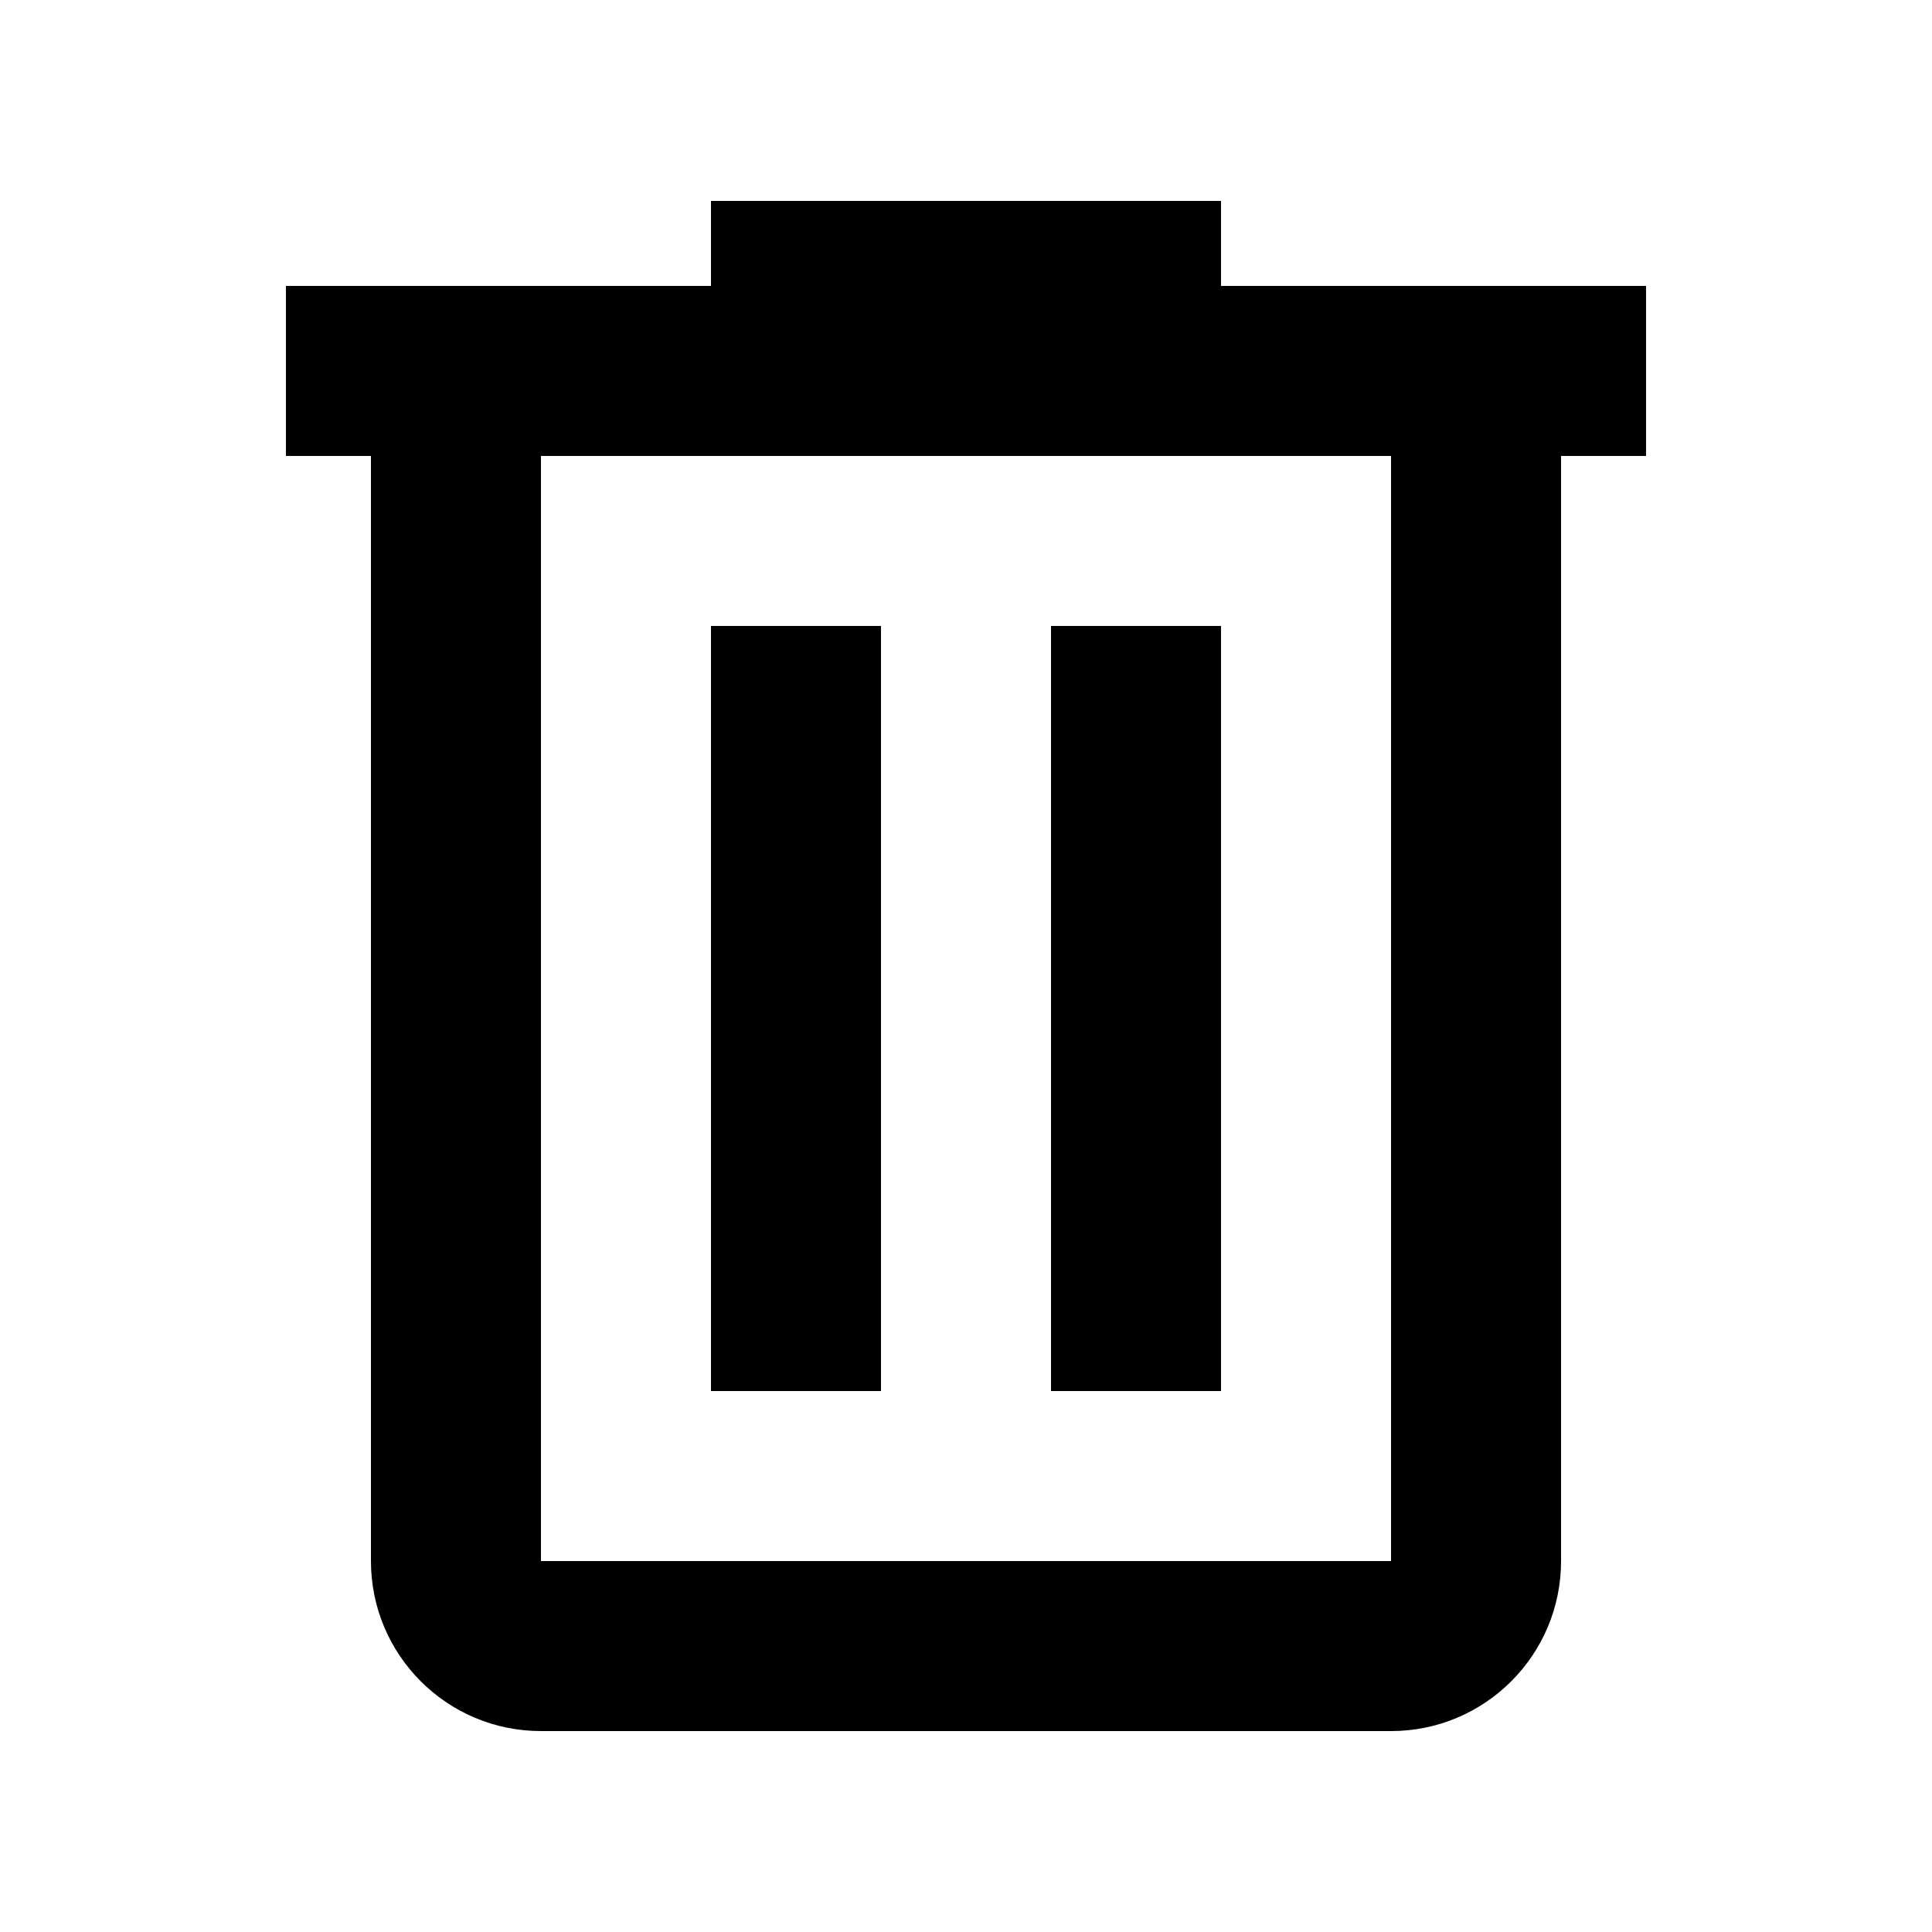
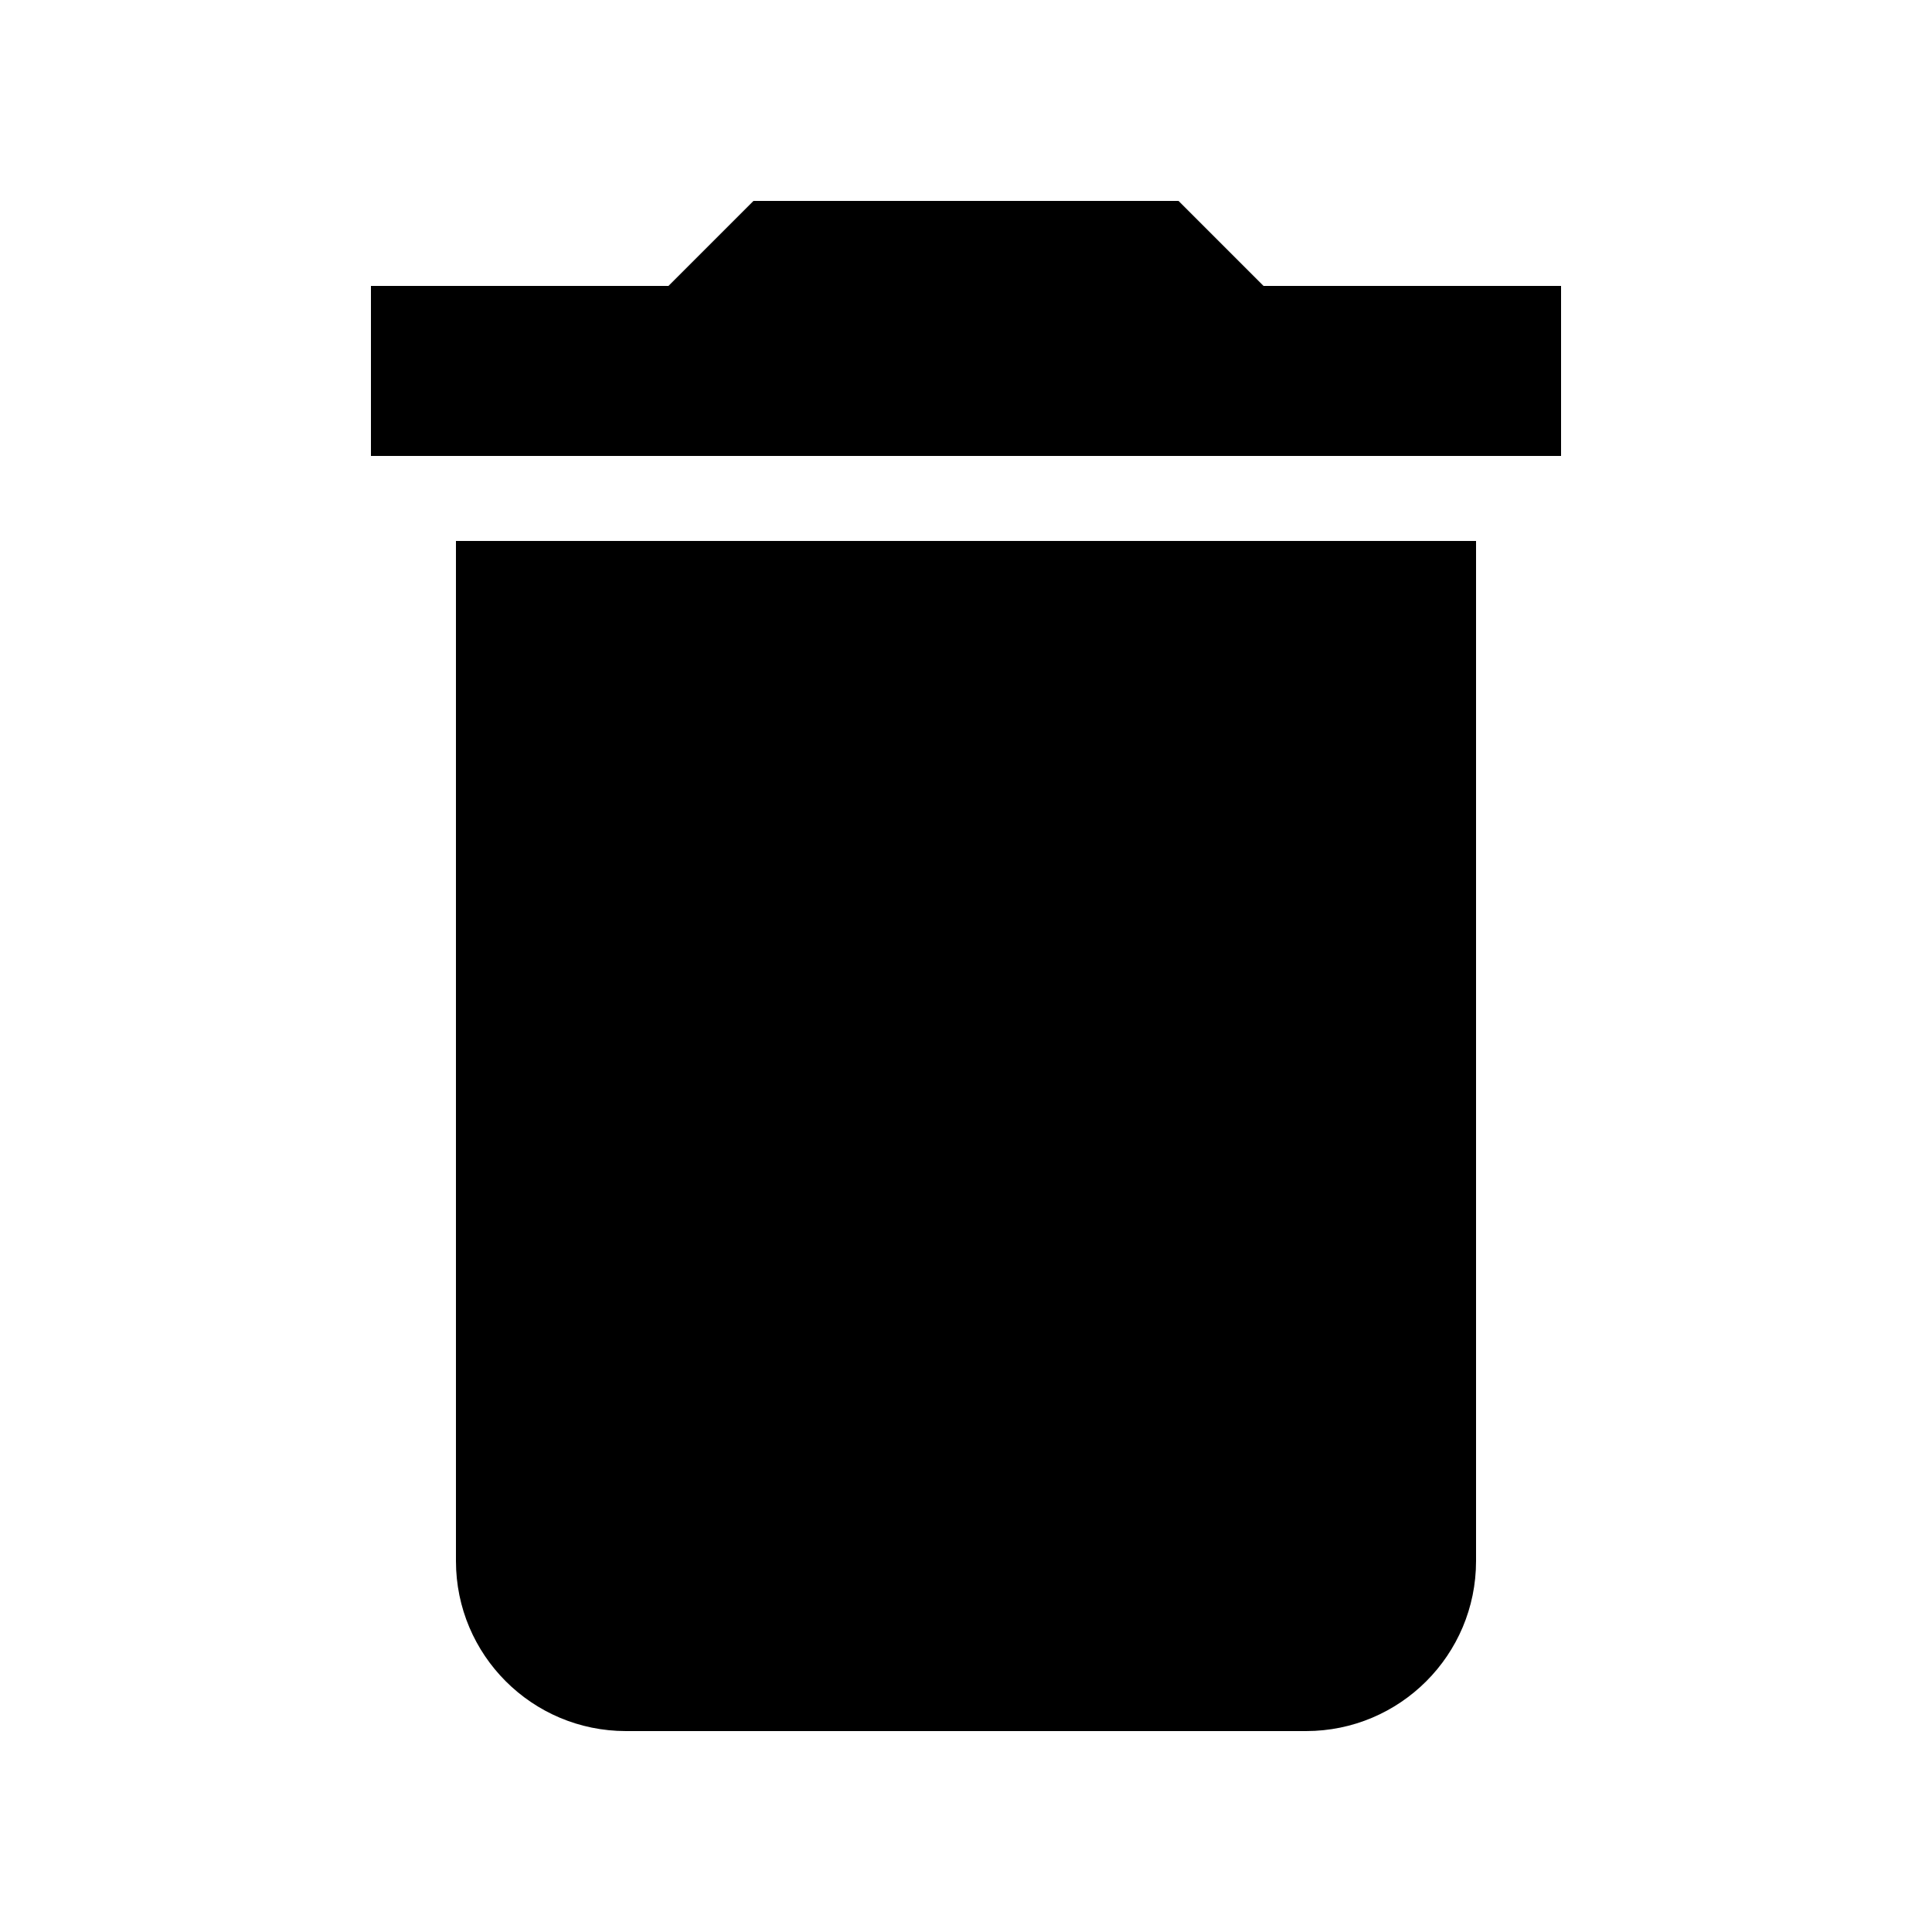
<svg xmlns="http://www.w3.org/2000/svg" width="1e3" height="1e3" version="1.1" viewBox="0 0 1e3 1e3">
-   <path d="m368 104v44h-220v88h44v572a88 88 0 0 0 88 88h440a88 88 0 0 0 88-88v-572h44v-88h-220v-44h-264m-88 132h440v572h-440v-572m88 88v396h88v-396h-88m176 0v396h88v-396z" stroke-width="44" />
+   <path d="m808 148h-154l-44-44h-220l-44 44h-154v88h616m-572 572a88 88 0 0 0 88 88h352a88 88 0 0 0 88-88v-528h-528z" stroke-width="44" />
</svg>
